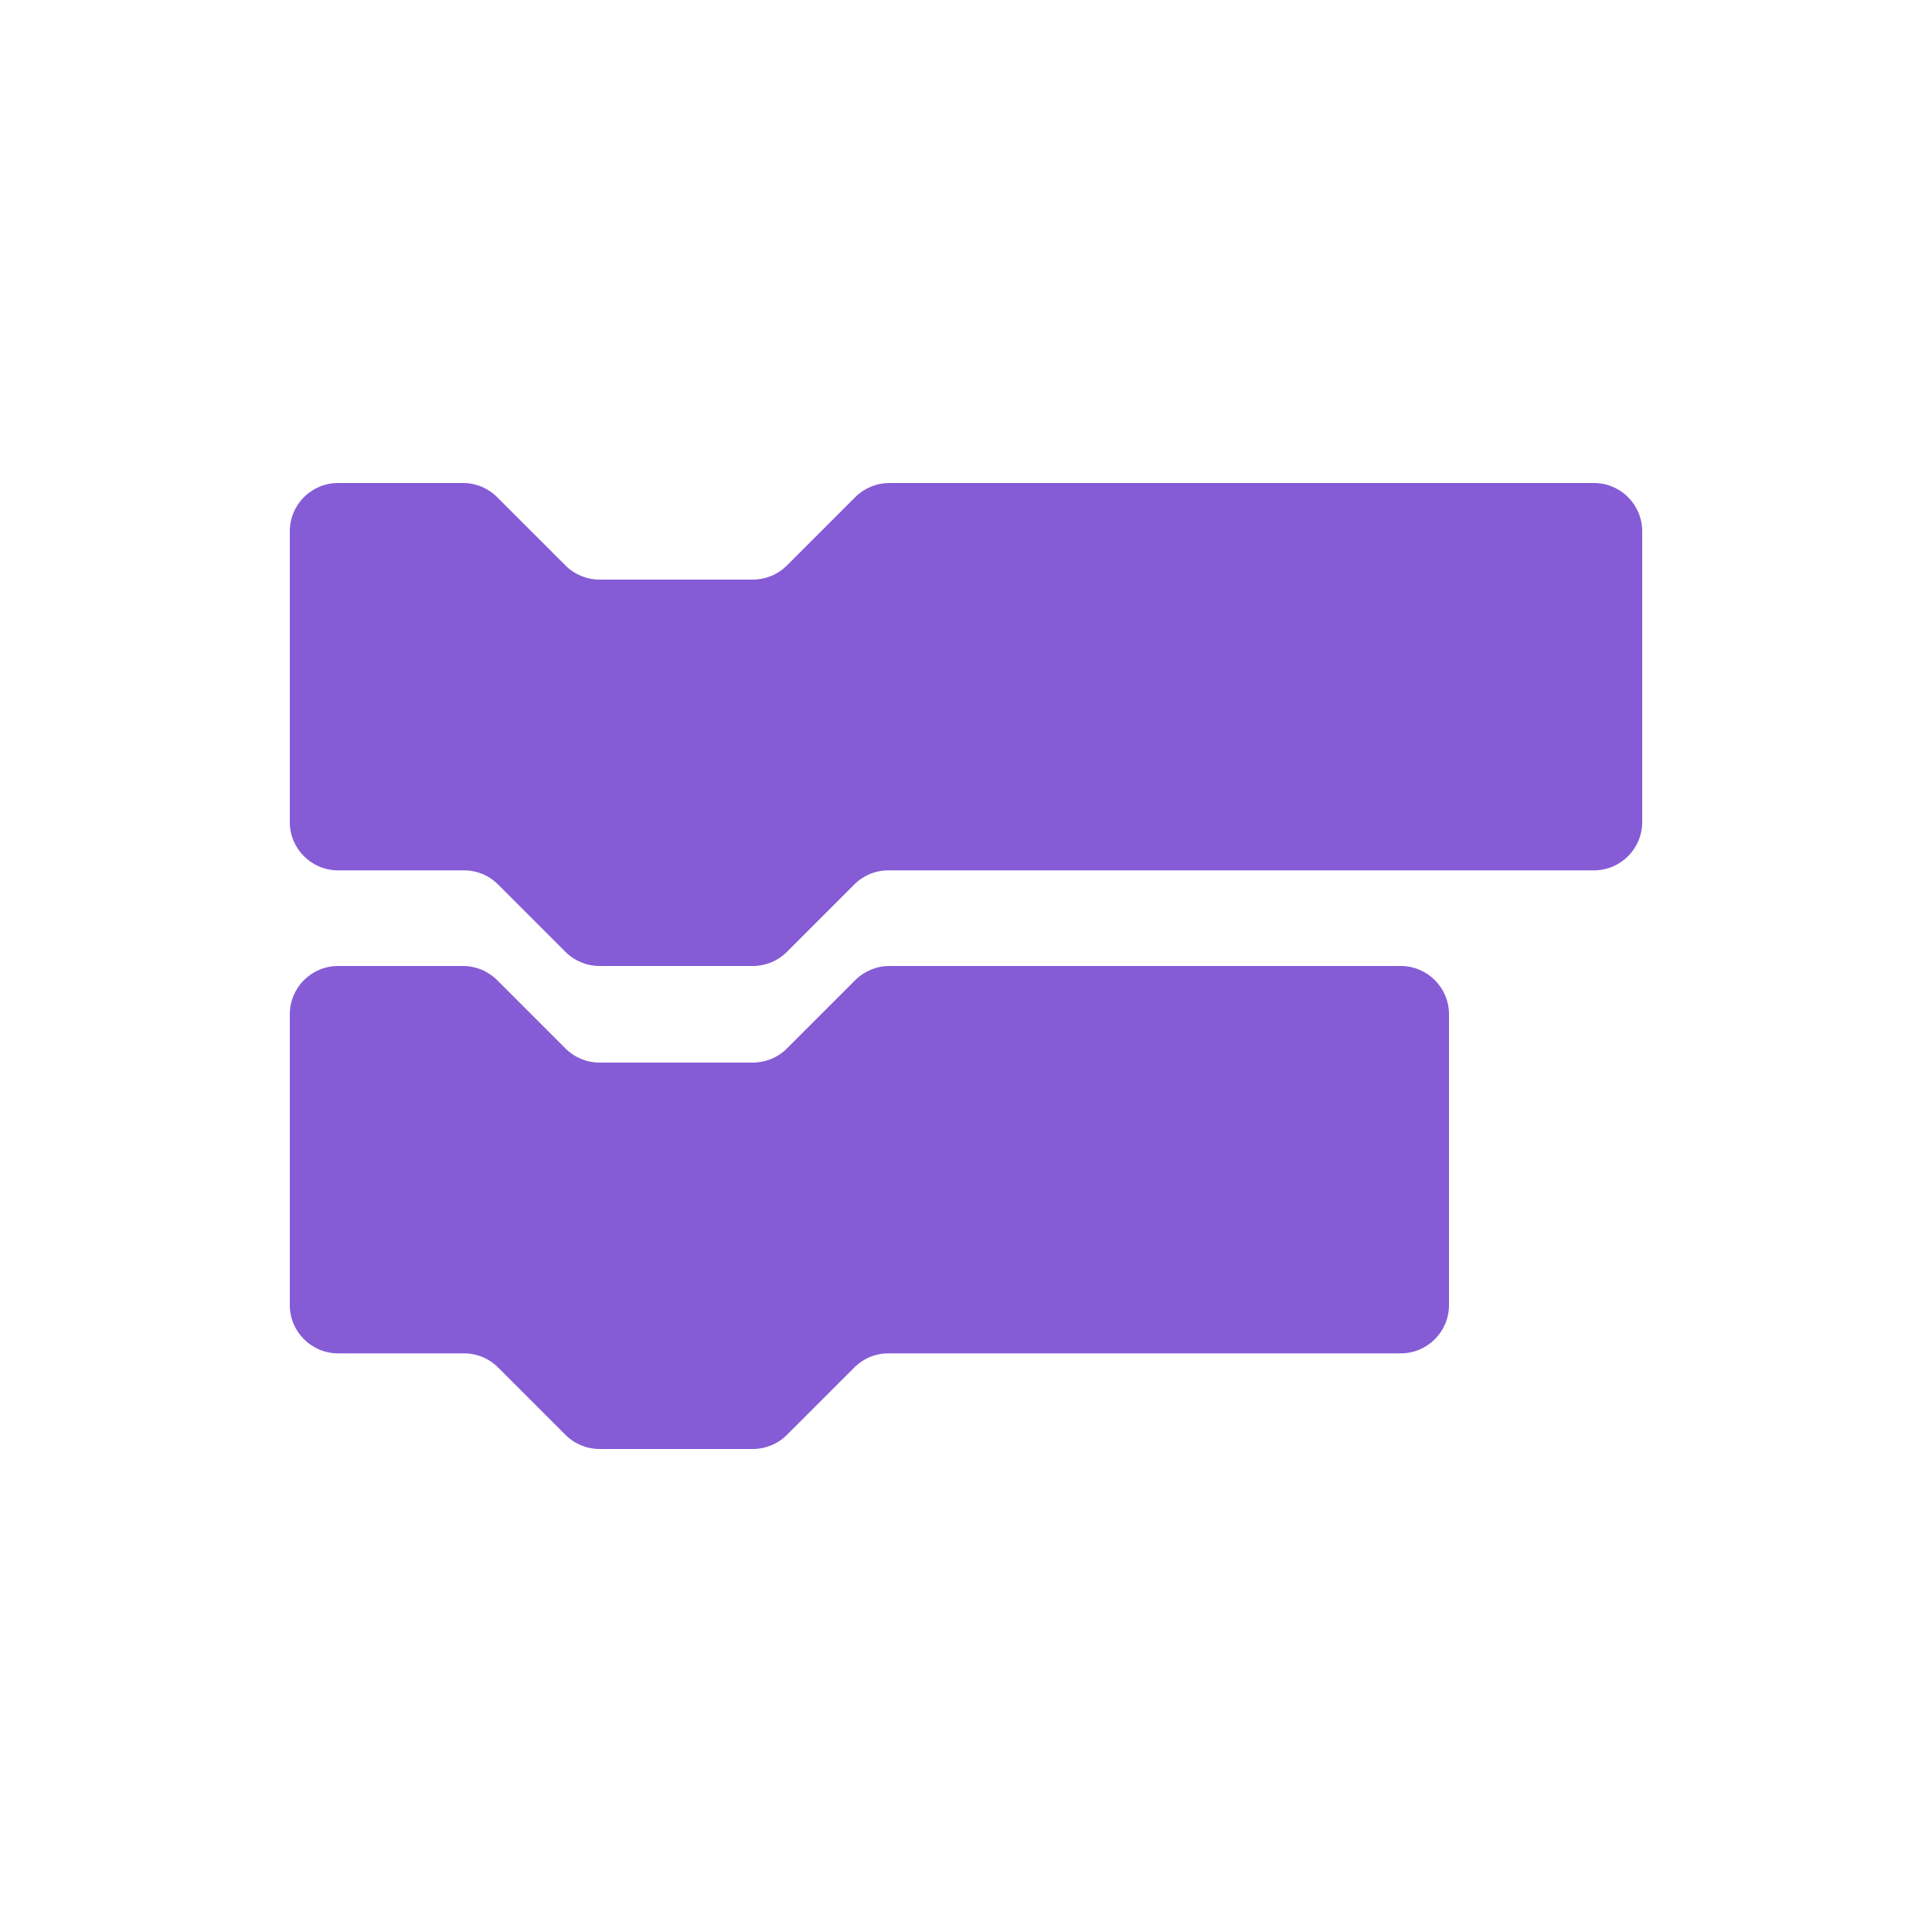
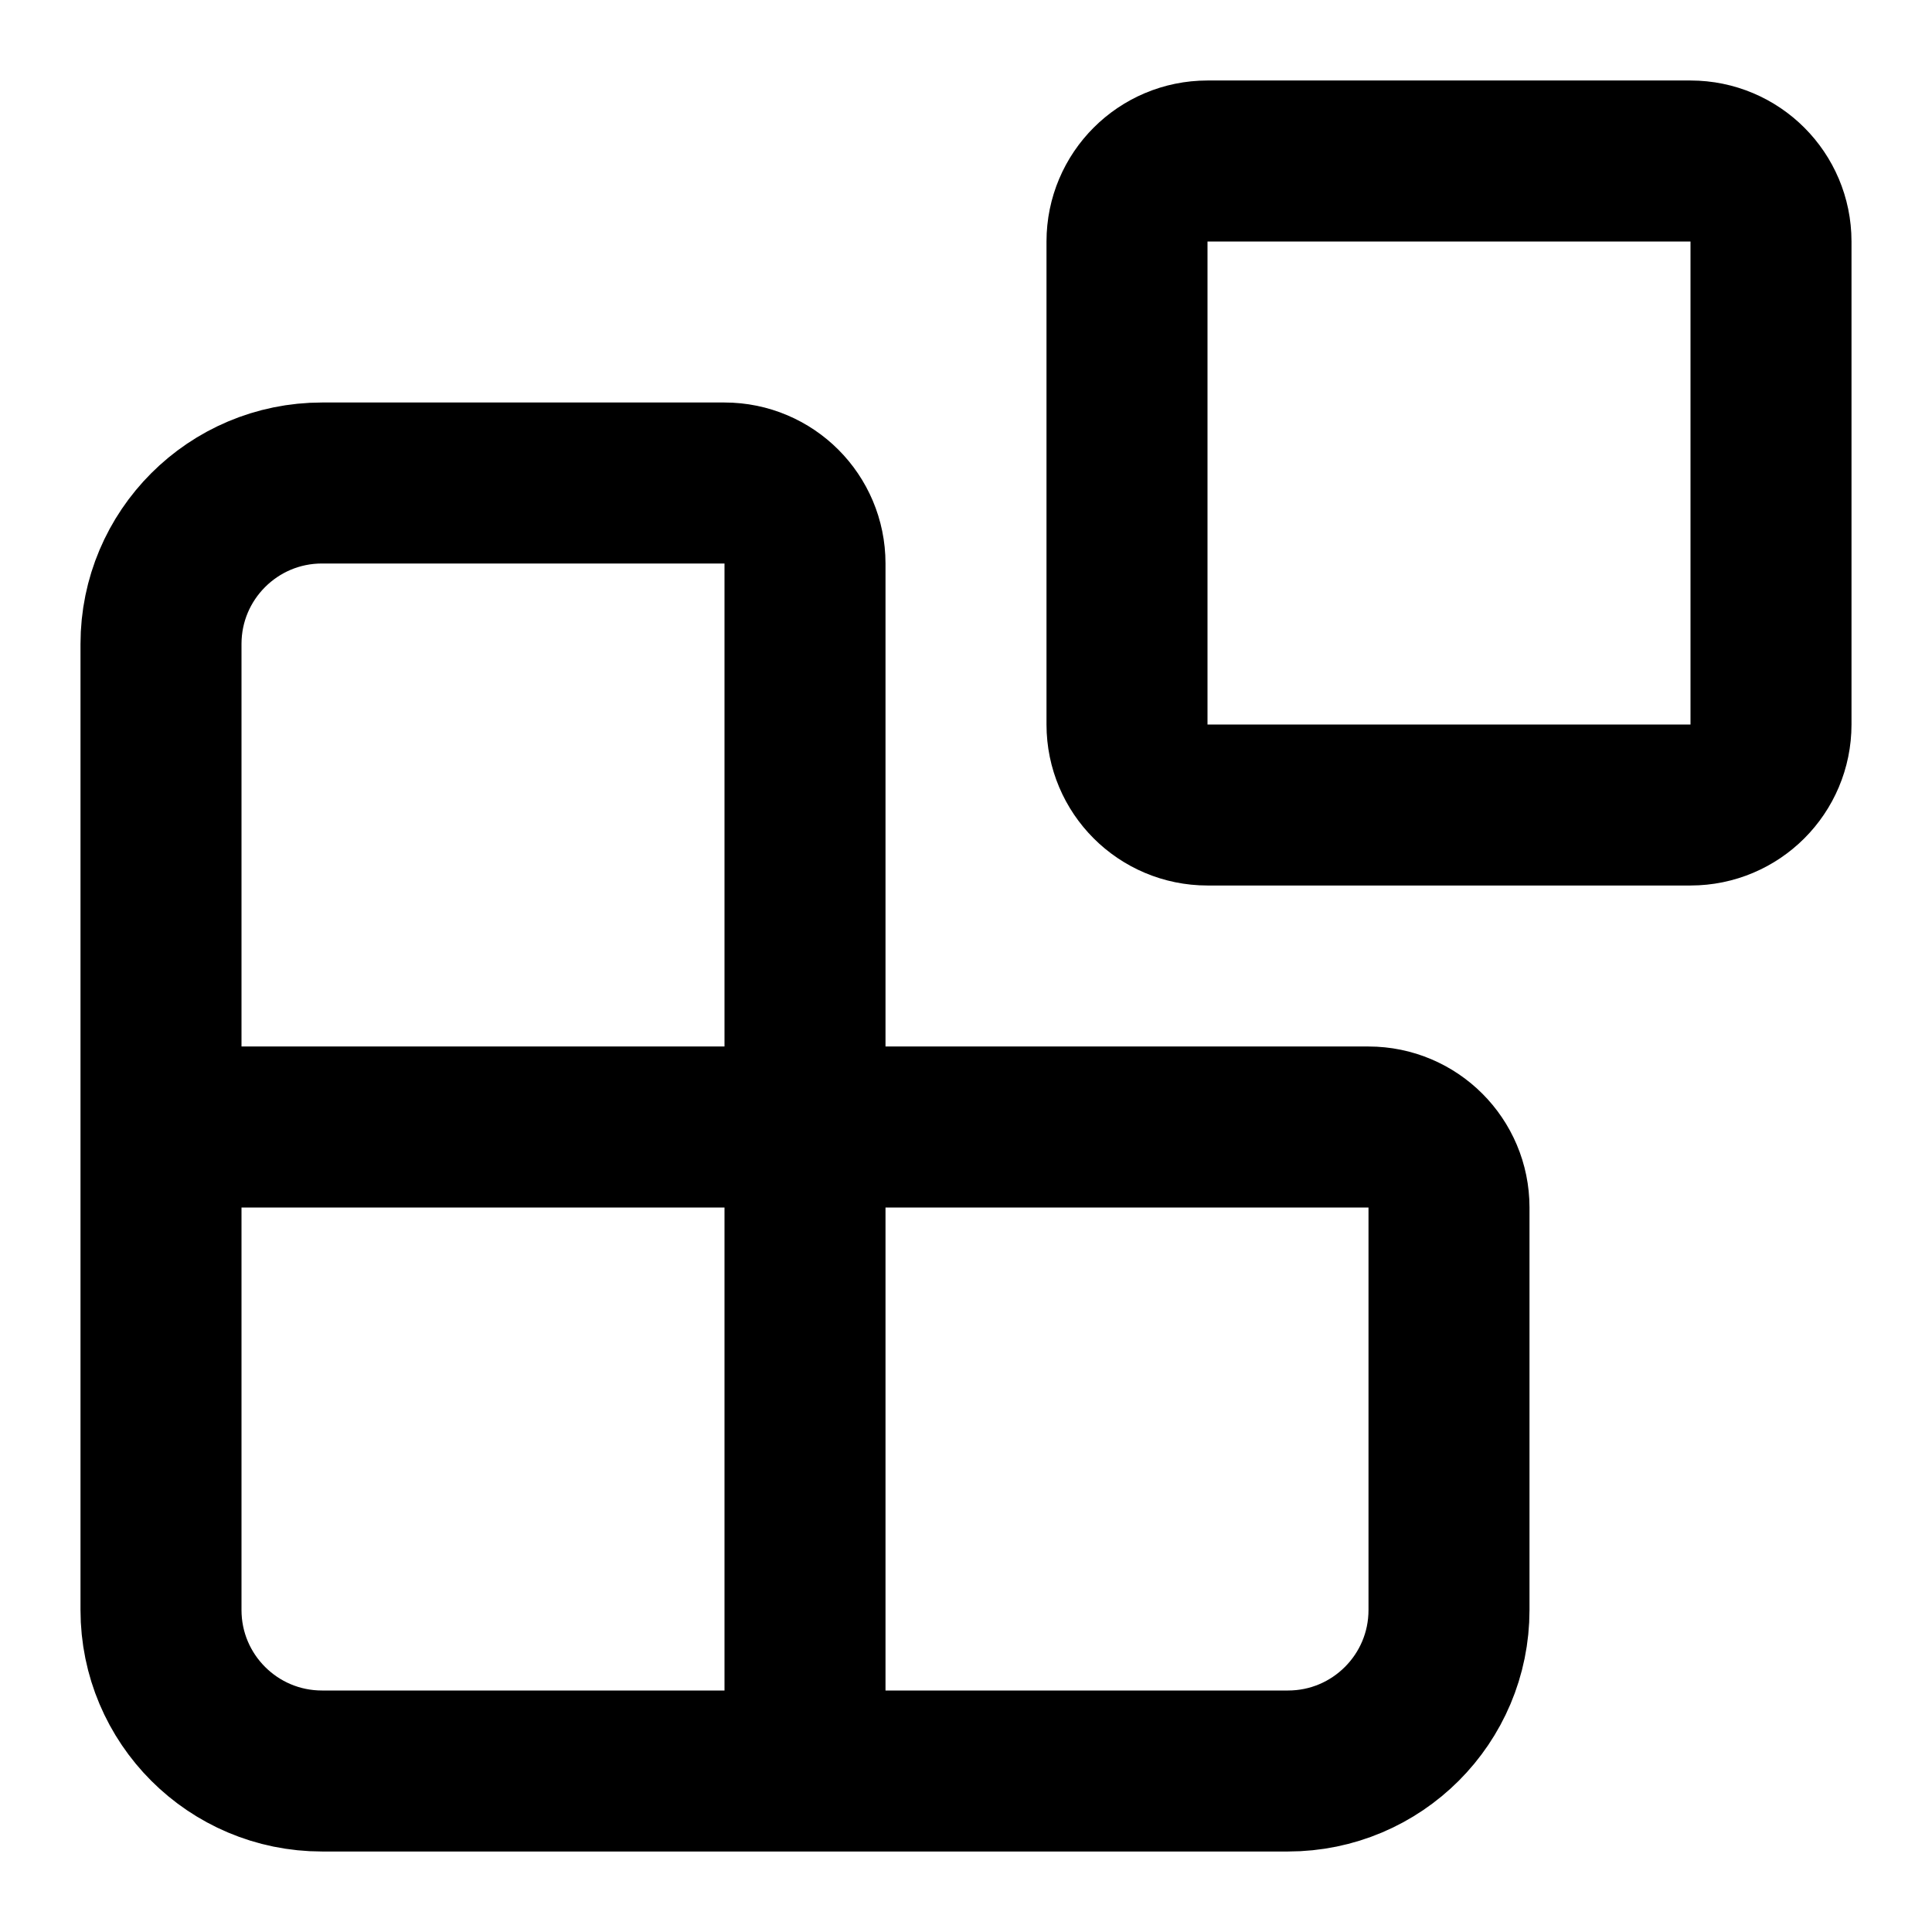
- <svg xmlns="http://www.w3.org/2000/svg" width="20" height="20">
-   <path fill="#855cd6" fill-rule="evenodd" d="M15 13.51a.5.5 0 0 1-.5.5H9.197a.495.495 0 0 0-.353.146l-.698.698a.5.5 0 0 1-.353.146H6.207a.5.5 0 0 1-.353-.146l-.698-.698a.497.497 0 0 0-.353-.146H3.5a.5.5 0 0 1-.5-.5V10.5a.5.5 0 0 1 .5-.5h1.293a.5.5 0 0 1 .353.146l.708.708a.5.5 0 0 0 .353.146h1.586a.5.5 0 0 0 .353-.146l.708-.708A.5.5 0 0 1 9.207 10H14.5a.5.5 0 0 1 .5.5zm2-5a.5.5 0 0 1-.5.5H9.197a.495.495 0 0 0-.353.146l-.698.698a.5.5 0 0 1-.353.146H6.207a.5.5 0 0 1-.353-.146l-.698-.698a.497.497 0 0 0-.353-.146H3.5a.5.5 0 0 1-.5-.5V5.5a.5.5 0 0 1 .5-.5h1.293a.5.5 0 0 1 .353.146l.708.708A.5.5 0 0 0 6.207 6h1.586a.5.5 0 0 0 .353-.146l.708-.708A.5.5 0 0 1 9.207 5H16.5a.5.5 0 0 1 .5.5Z" />
+ <svg xmlns="http://www.w3.org/2000/svg" width="20" height="20" viewBox="0 0 24 24" fill="none" stroke="currentColor" stroke-width="2" stroke-linecap="round" stroke-linejoin="round" class="lucide lucide-blocks" aria-hidden="true">
+   <path d="M10 22V7a1 1 0 0 0-1-1H4a2 2 0 0 0-2 2v12a2 2 0 0 0 2 2h12a2 2 0 0 0 2-2v-5a1 1 0 0 0-1-1H2" />
+   <rect x="14" y="2" width="8" height="8" rx="1" />
</svg>
